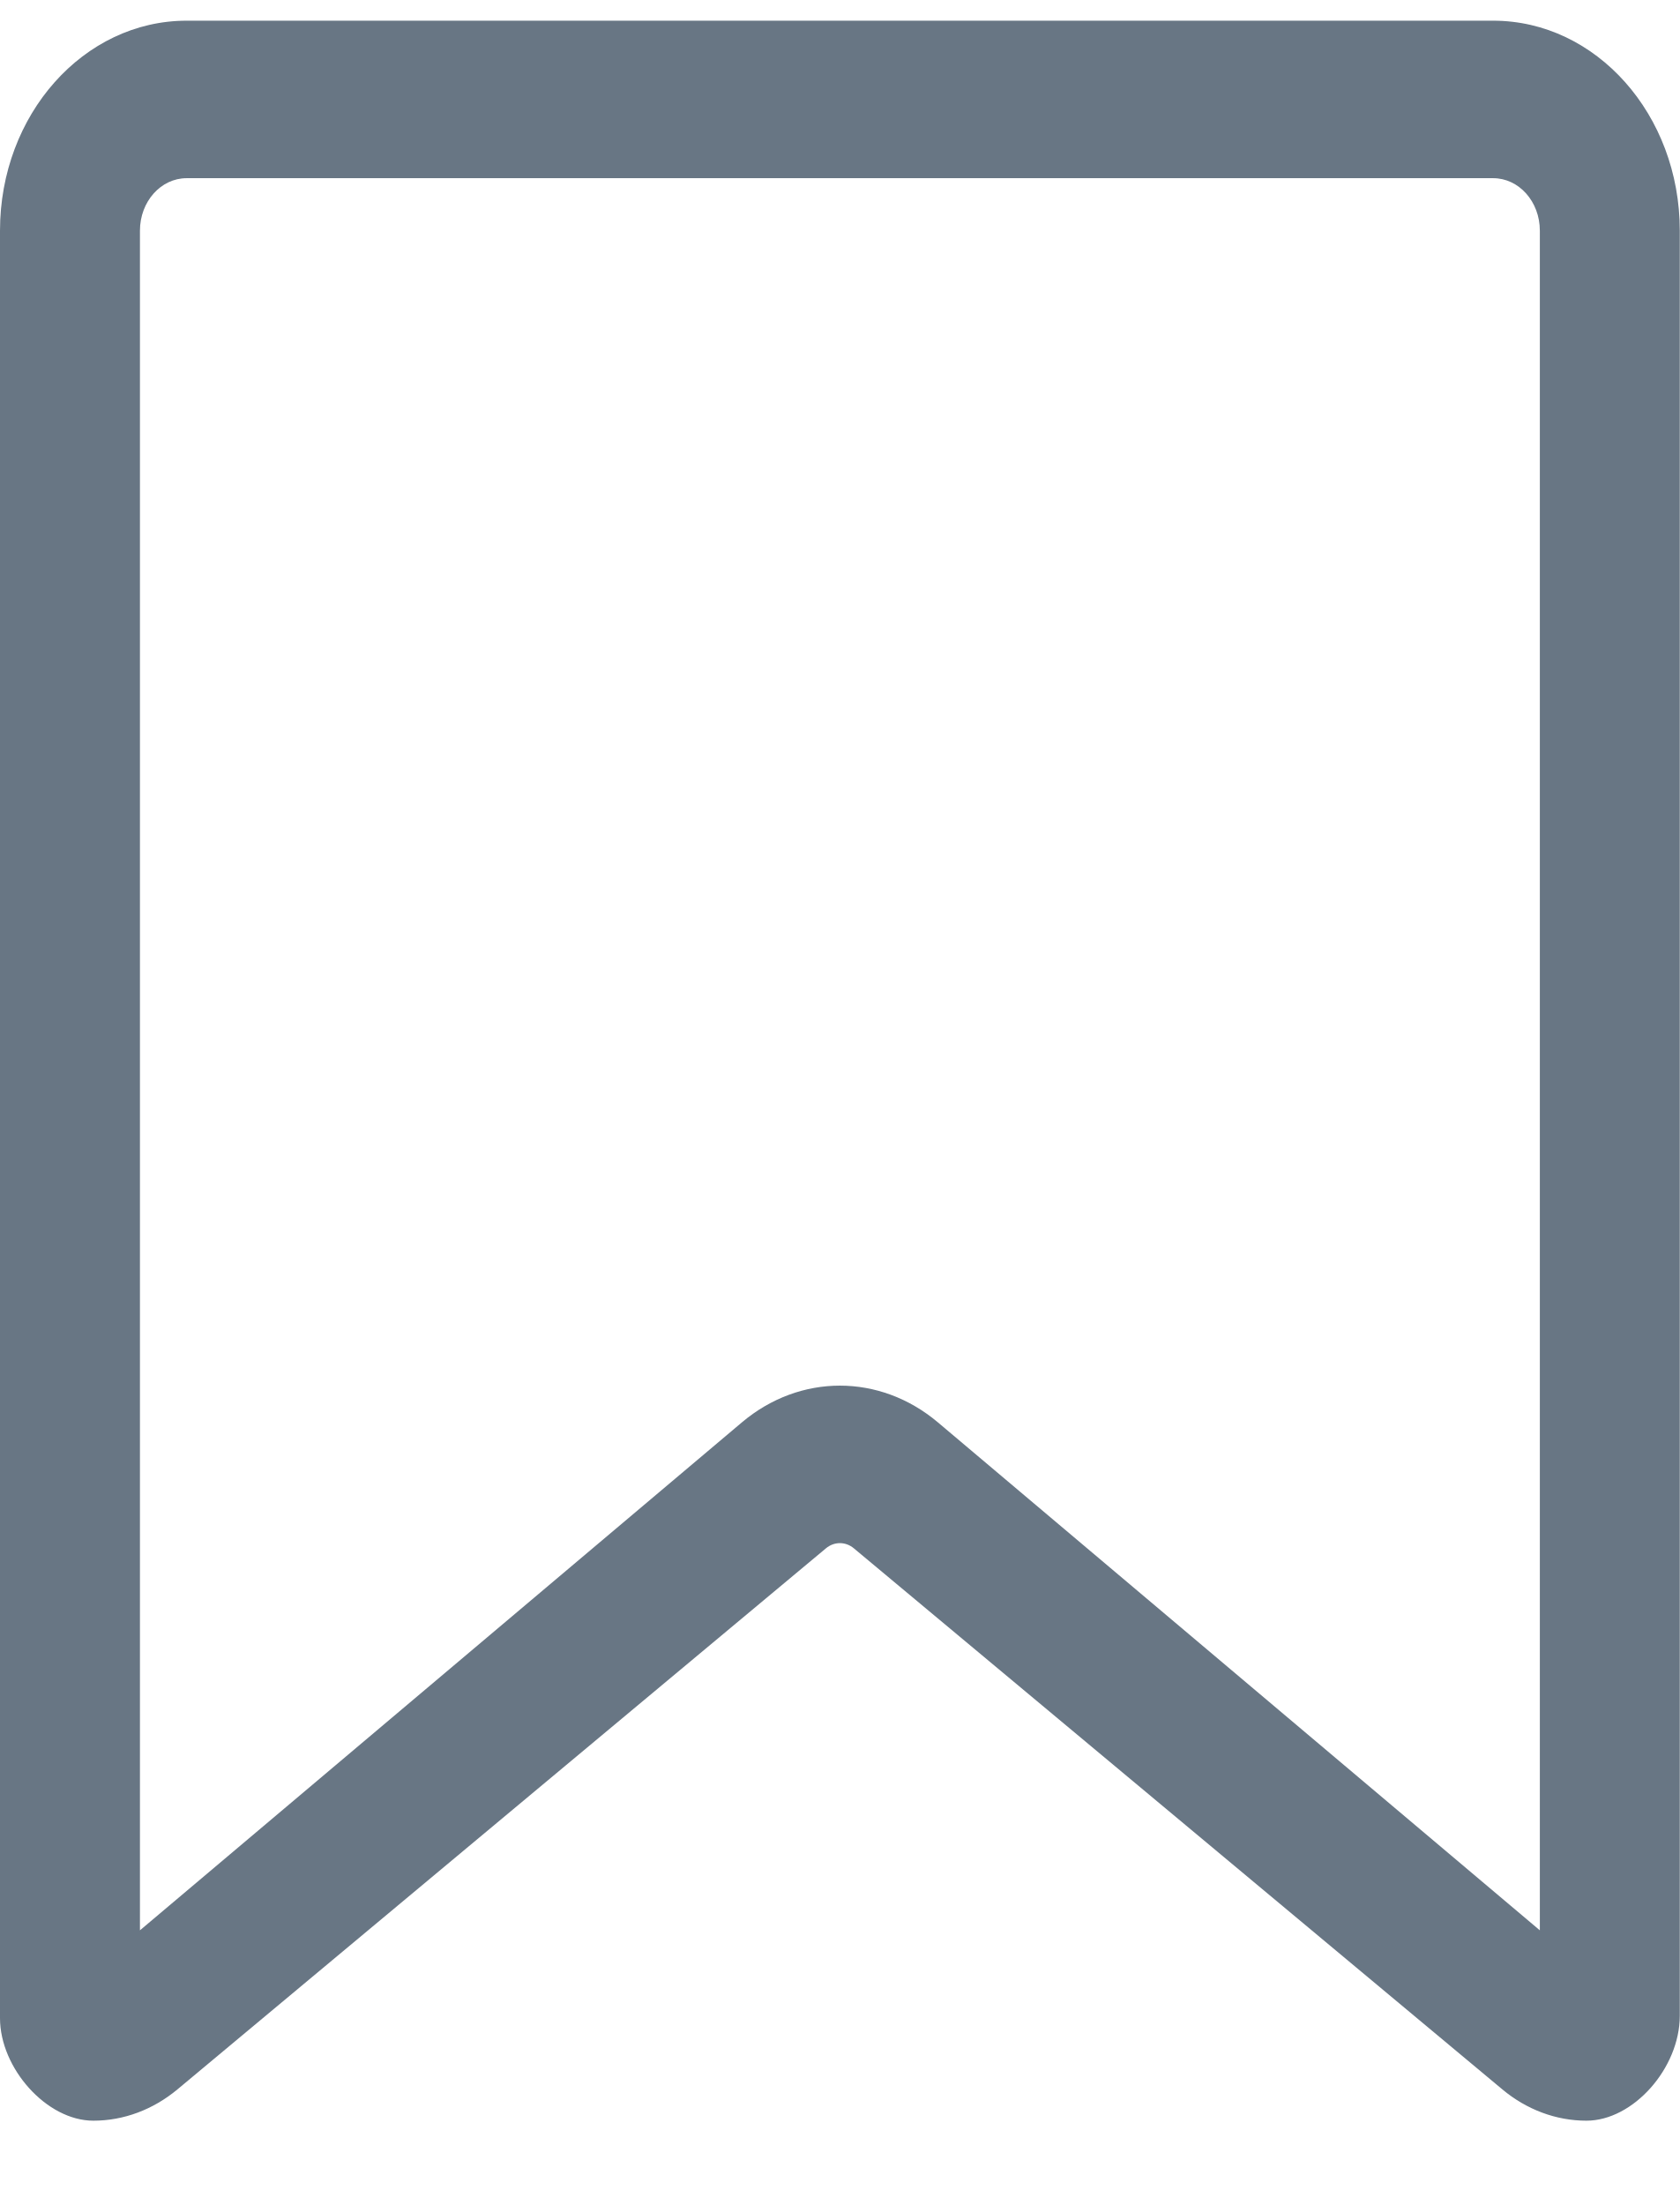
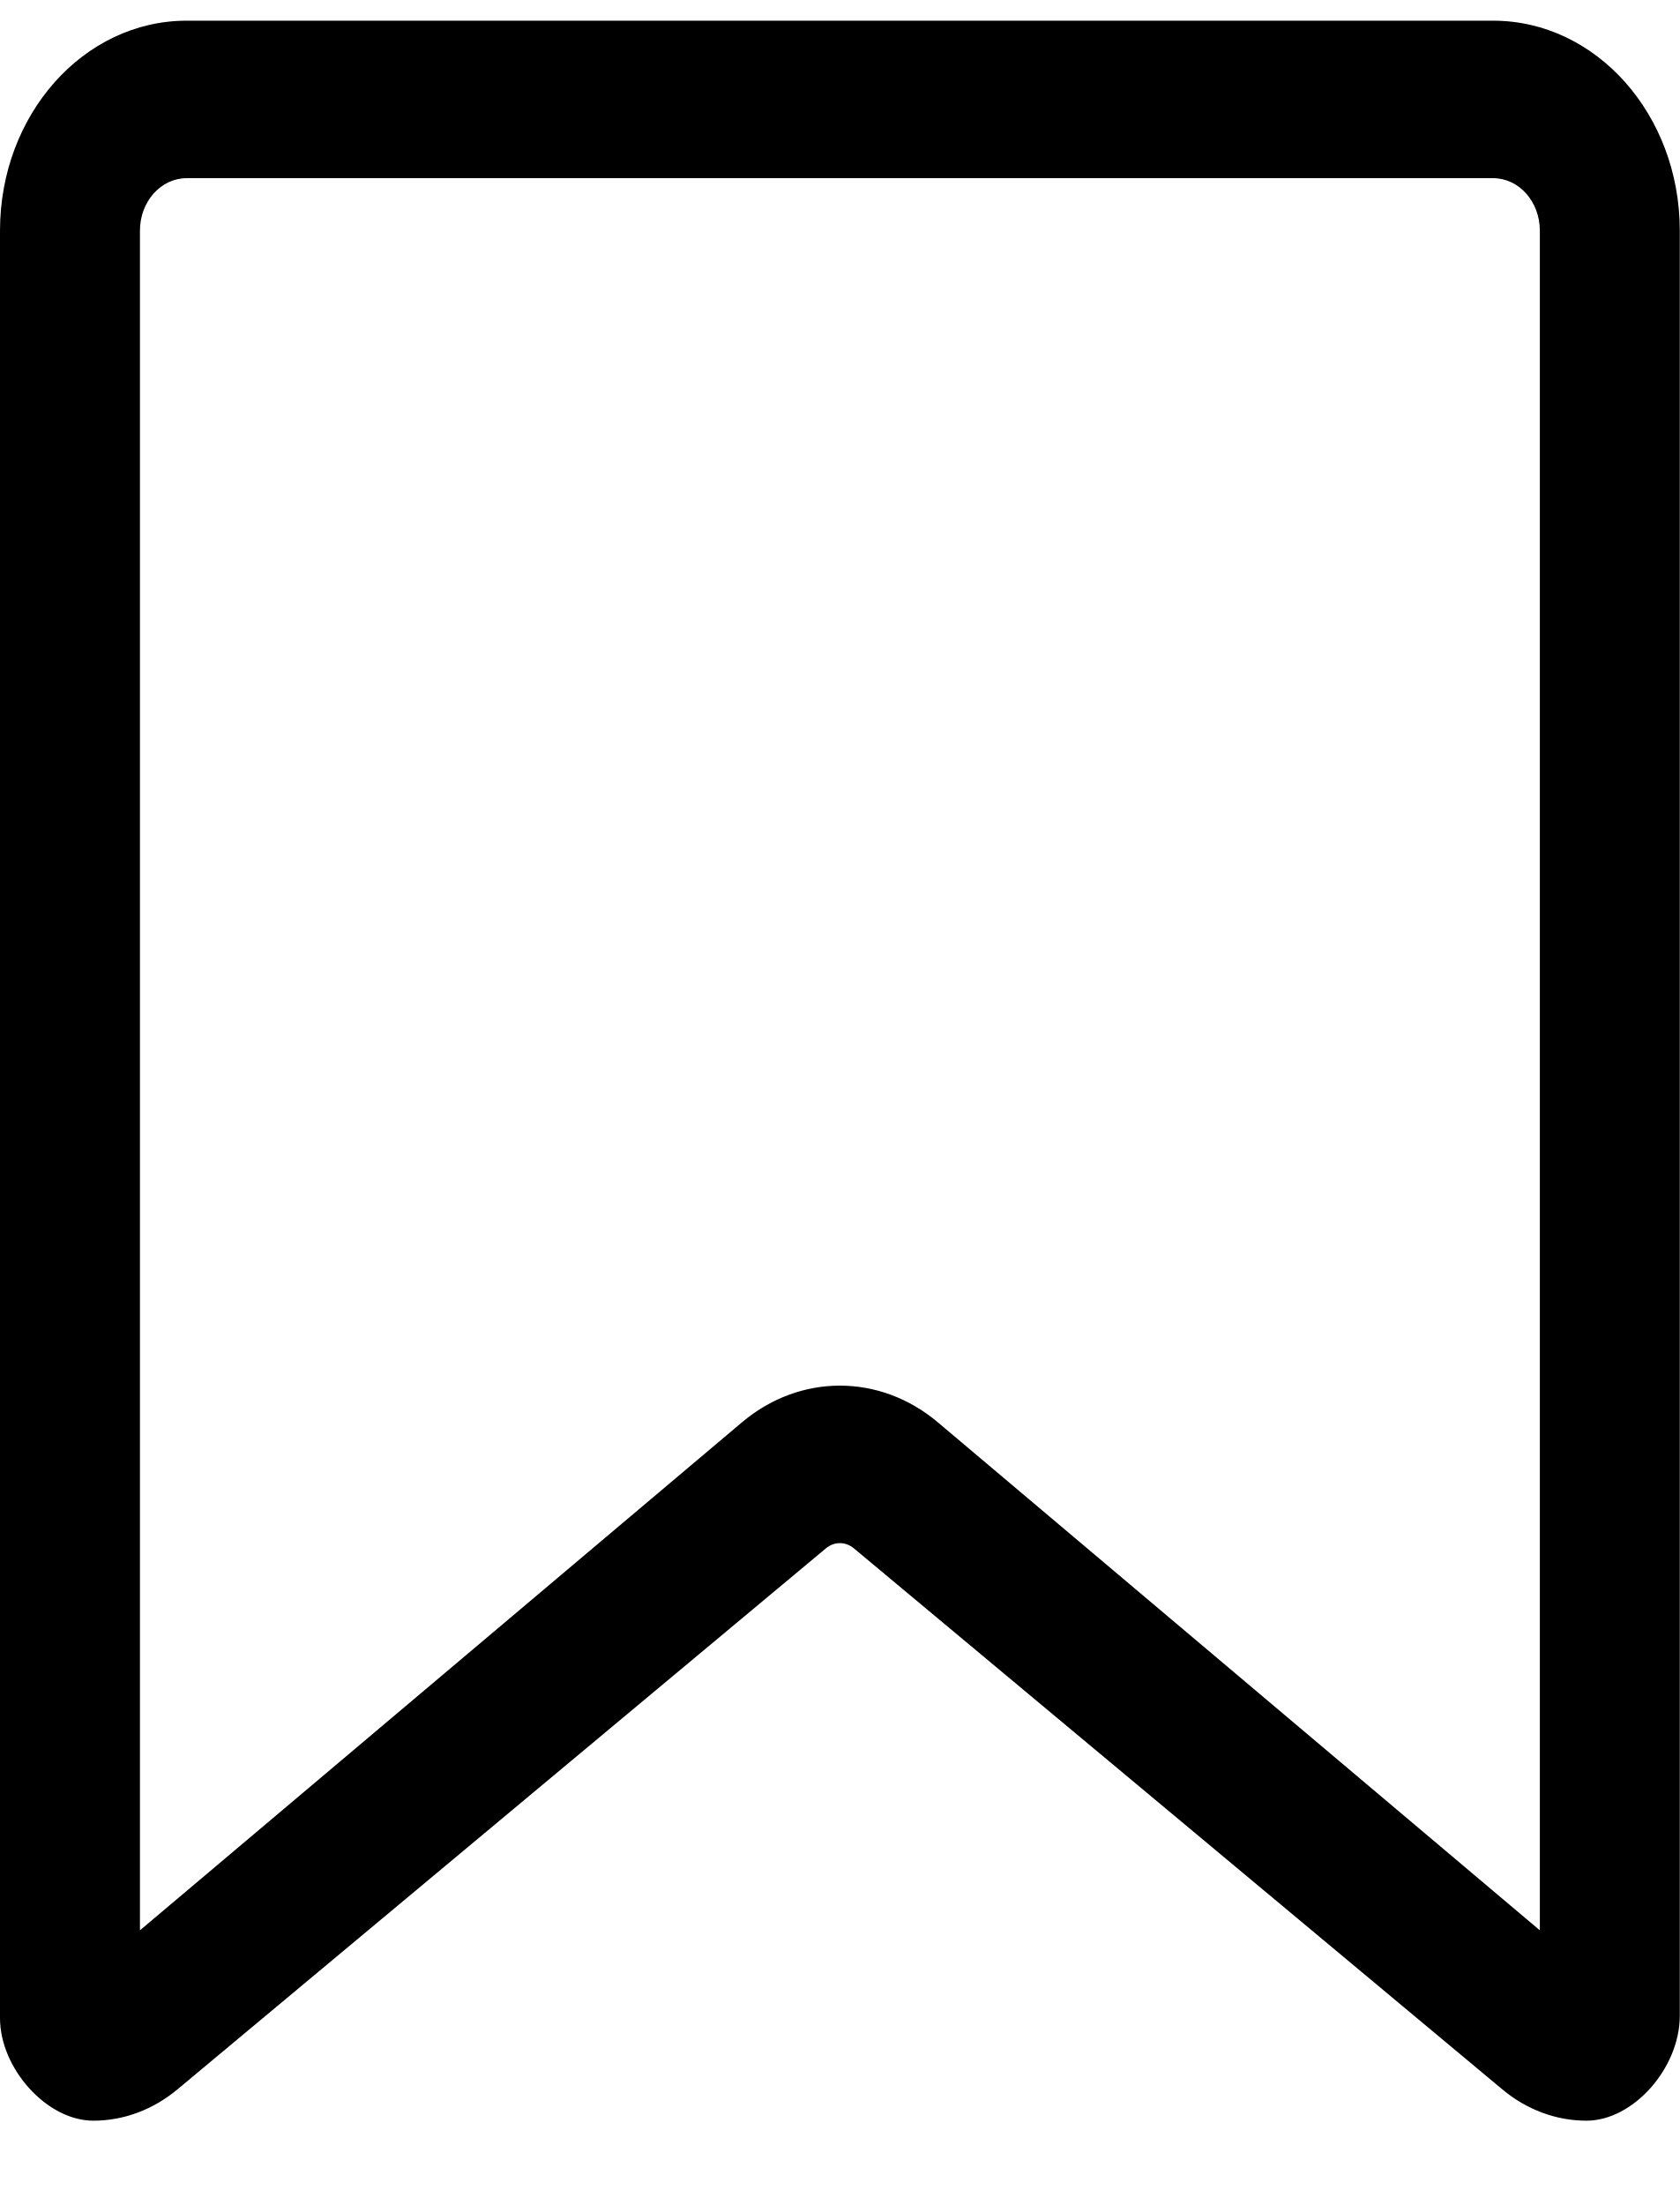
<svg xmlns="http://www.w3.org/2000/svg" width="16" height="21" viewBox="0 0 16 21" fill="none">
-   <path fill-rule="evenodd" clip-rule="evenodd" d="M15.111 20.197C14.822 20.197 14.541 20.092 14.31 19.899L8.133 14.746C8.054 14.68 7.946 14.68 7.867 14.746L1.69 19.899C1.458 20.092 1.178 20.197 0.889 20.197C0.444 20.197 0 19.697 0 19.22V2.197C0 1.092 0.796 0.197 1.778 0.197H14.222C15.204 0.197 16 1.092 16 2.197V19.197C16 19.697 15.556 20.197 15.111 20.197ZM14.222 1.697H1.778C1.532 1.697 1.333 1.92 1.333 2.197V18.384L7.067 13.546C7.62 13.08 8.38 13.08 8.933 13.546L14.667 18.384V2.197C14.667 1.92 14.468 1.697 14.222 1.697Z" fill="#687684" />
+   <path fill-rule="evenodd" clip-rule="evenodd" d="M15.111 20.197C14.822 20.197 14.541 20.092 14.31 19.899L8.133 14.746C8.054 14.68 7.946 14.68 7.867 14.746L1.69 19.899C1.458 20.092 1.178 20.197 0.889 20.197C0.444 20.197 0 19.697 0 19.22V2.197C0 1.092 0.796 0.197 1.778 0.197H14.222C15.204 0.197 16 1.092 16 2.197V19.197C16 19.697 15.556 20.197 15.111 20.197ZM14.222 1.697H1.778C1.532 1.697 1.333 1.92 1.333 2.197V18.384L7.067 13.546C7.62 13.08 8.38 13.08 8.933 13.546L14.667 18.384V2.197C14.667 1.92 14.468 1.697 14.222 1.697Z" fill="#000000" />
</svg>
